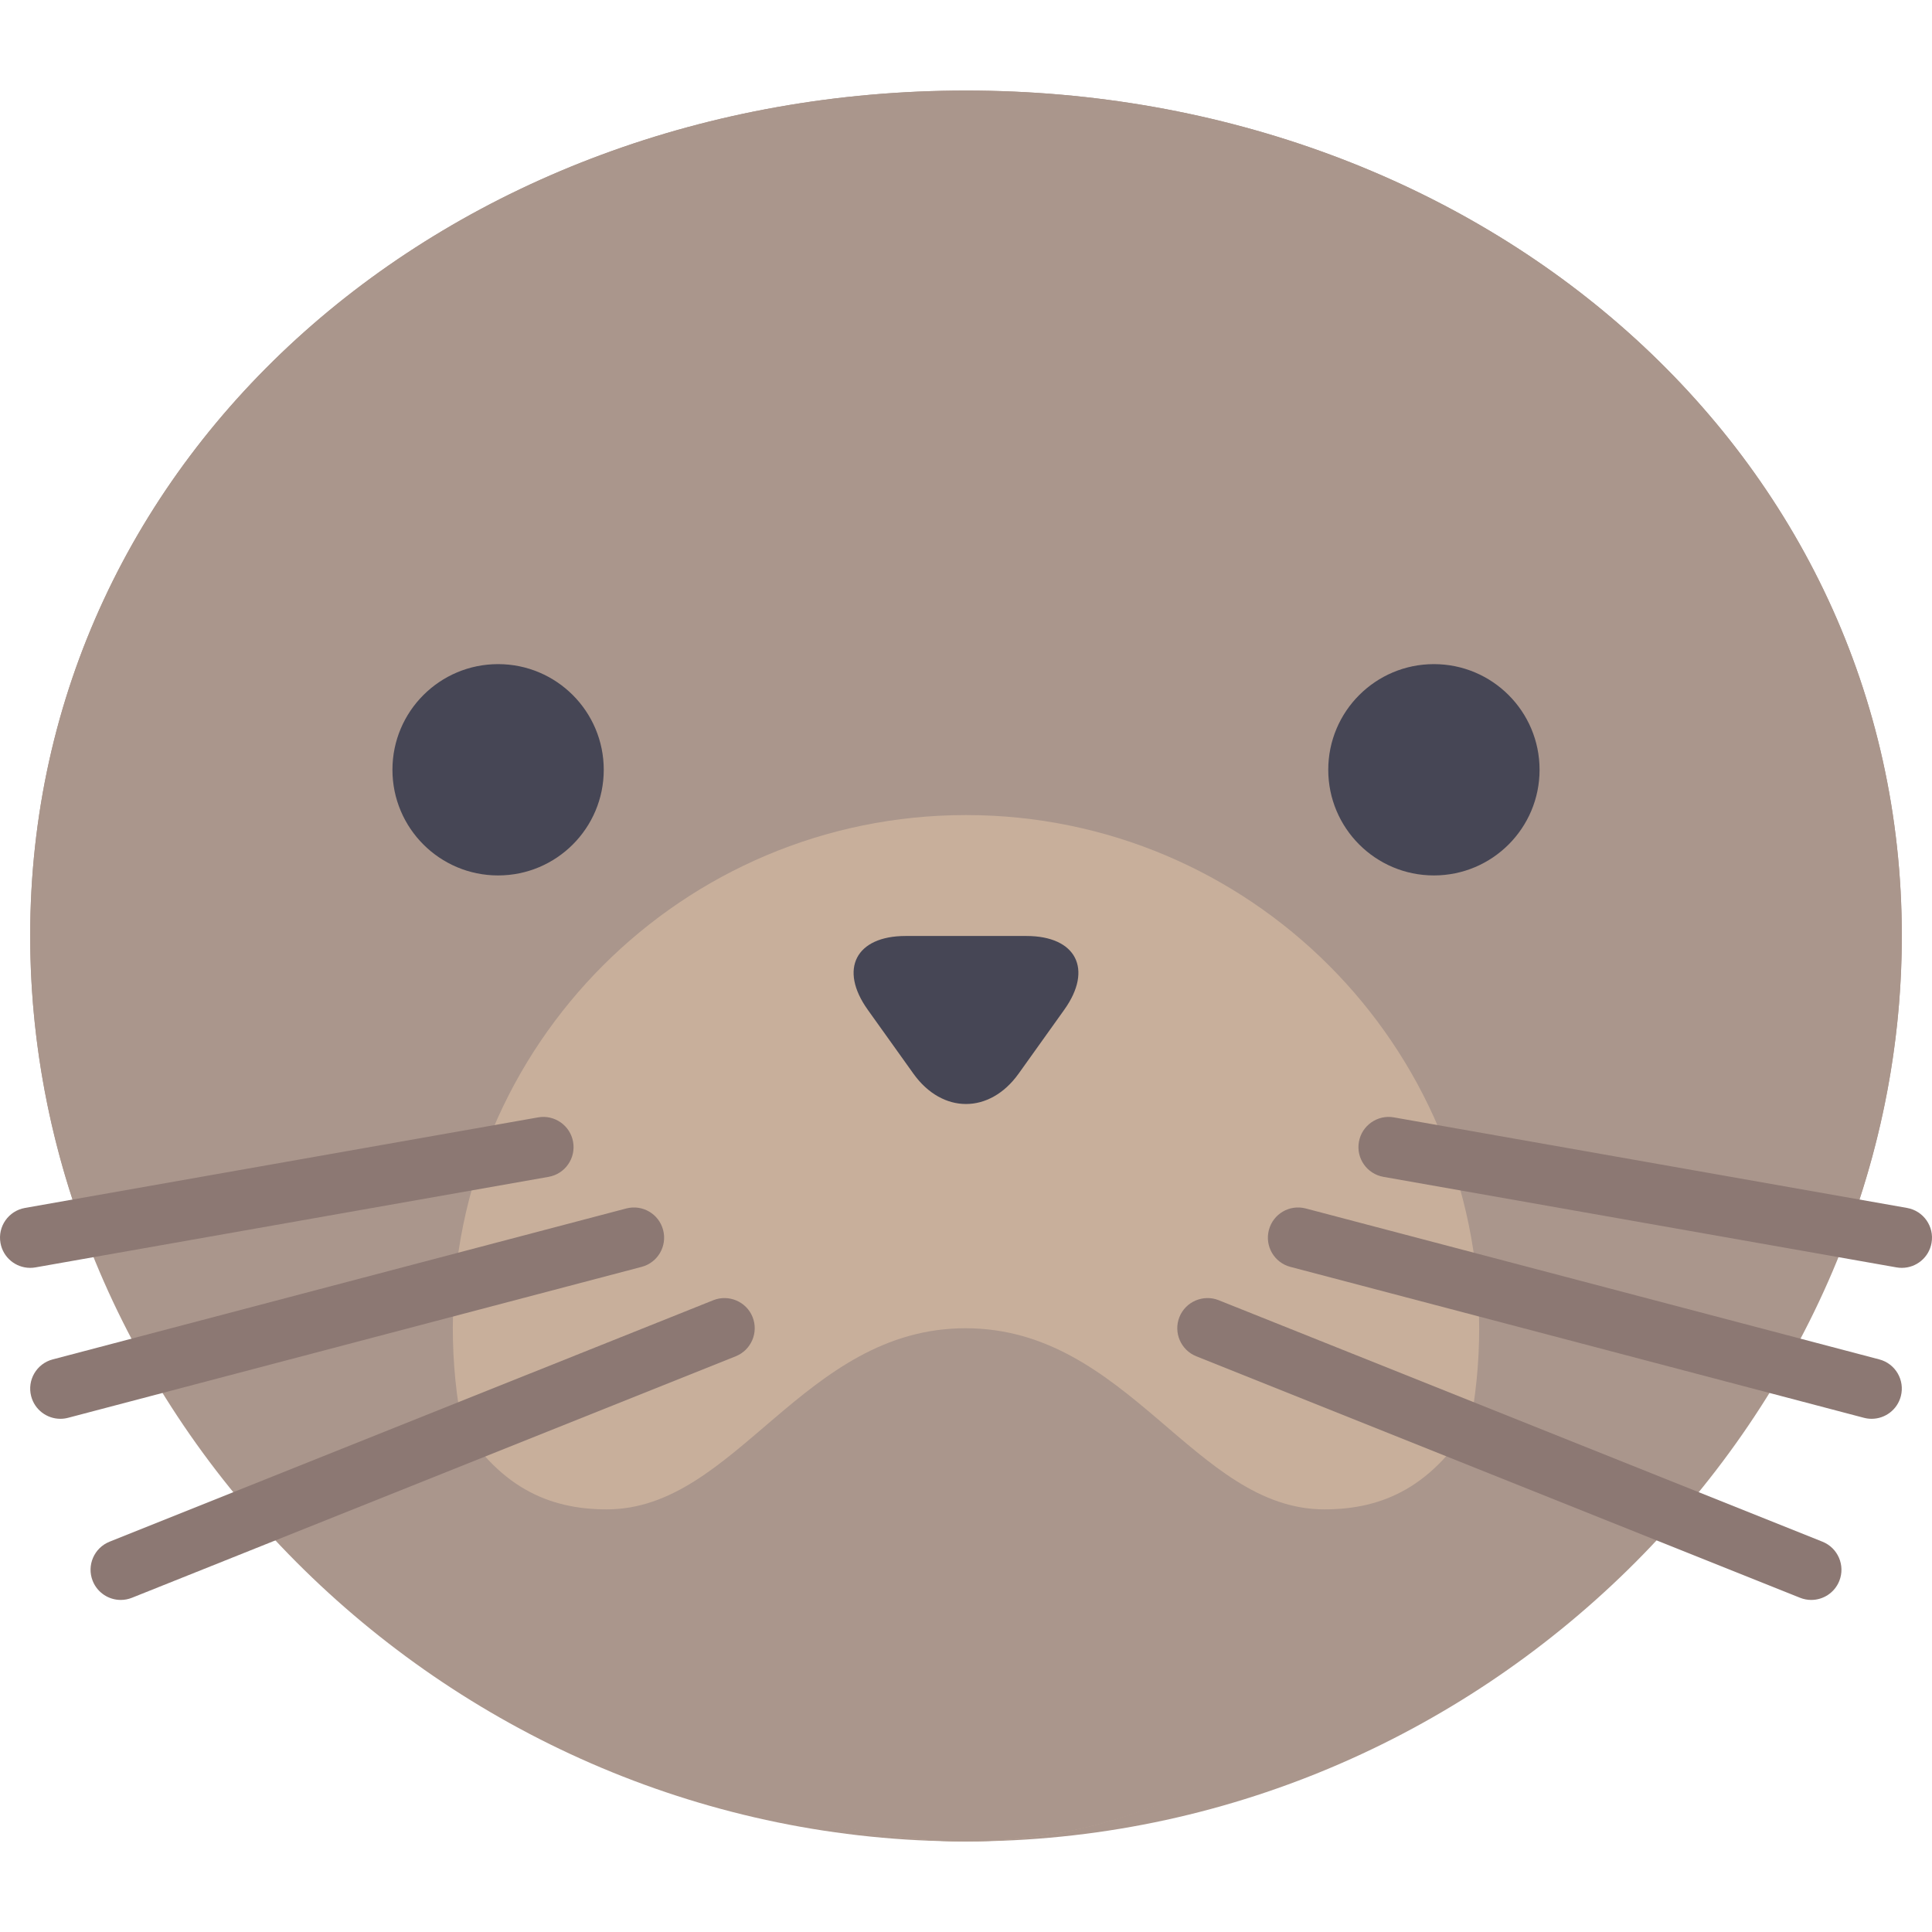
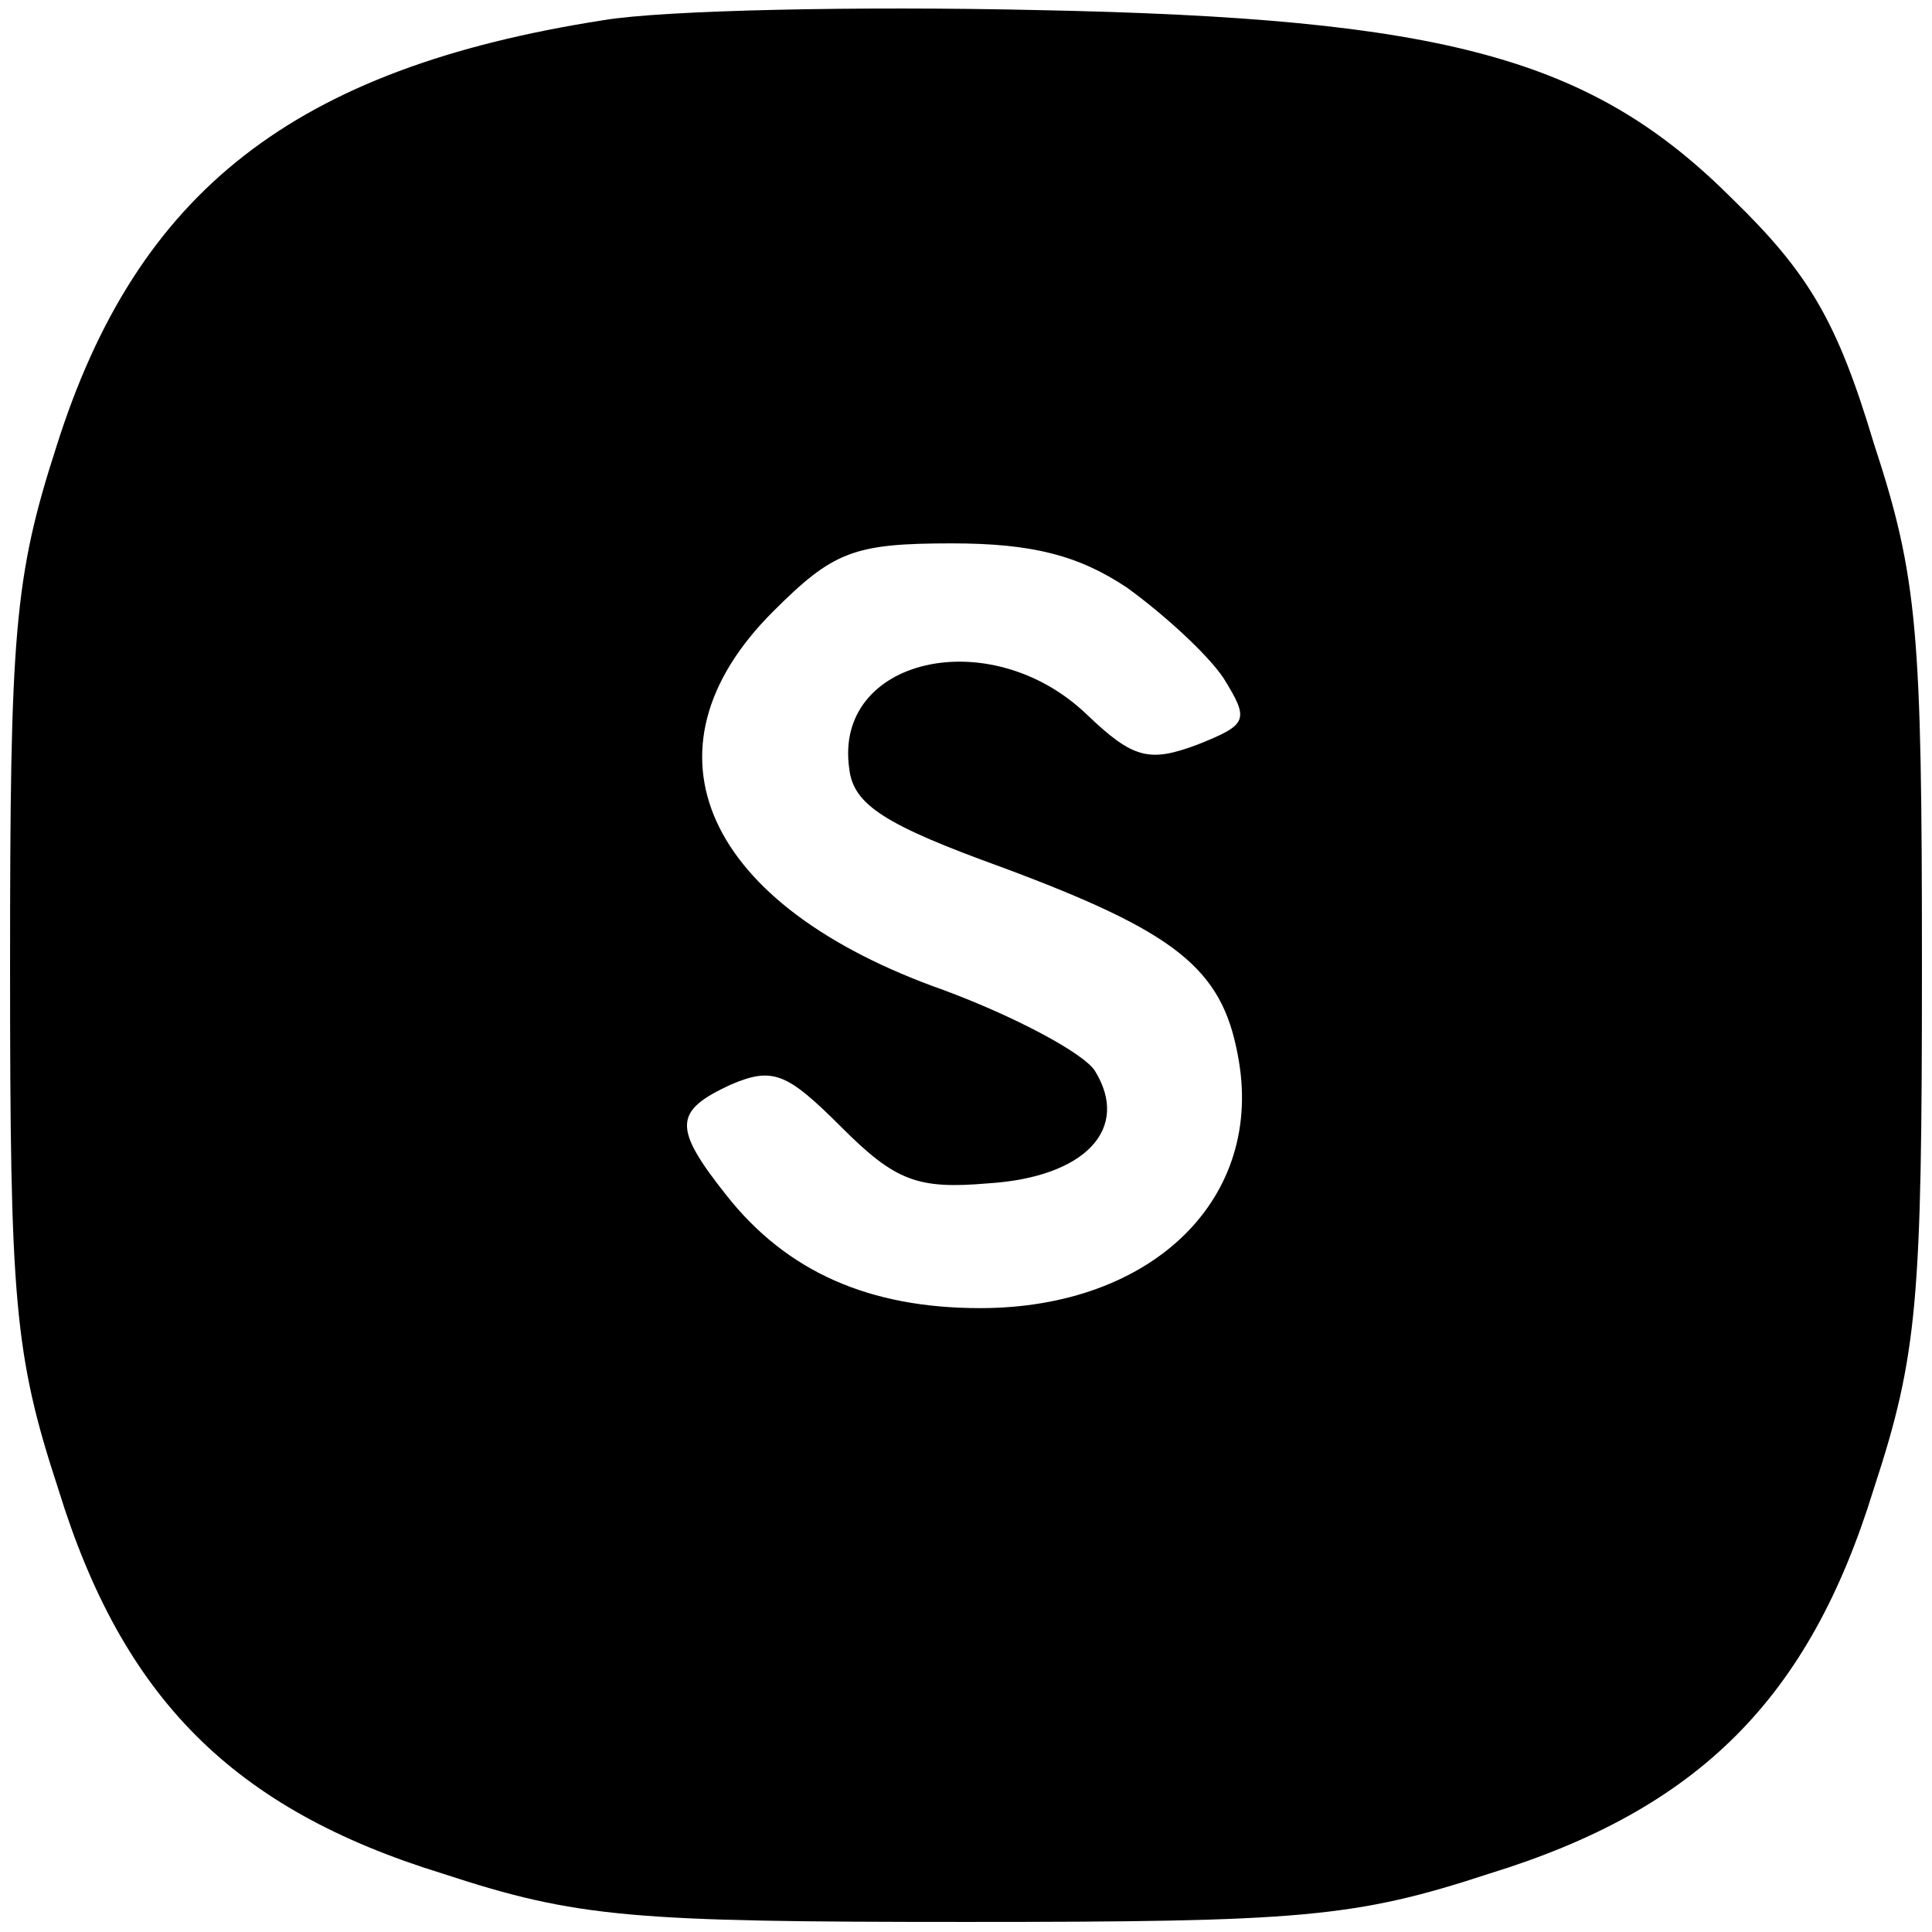
- <svg xmlns="http://www.w3.org/2000/svg" height="40" width="40" version="1.1" viewBox="0 0 511.998 511.998" xml:space="preserve">
-   <path style="fill:#AA968C;" d="M503.999,247.999c0,128.13-111.033,240-248,240S8,376.129,8,247.999s111.033-224,248-224     S503.999,119.869,503.999,247.999z" />
-   <path style="fill:#AA968C;" d="M255.999,23.999C119.033,23.999,8,119.868,8,247.999c0,24.631,4.138,48.647,11.74,71.397     c25.518,34.29,66.232,56.602,112.26,56.602c53.893,0,100.6-30.495,124-75.13c23.4,44.636,70.107,75.13,124,75.13     c46.028,0,86.743-22.312,112.26-56.602c7.602-22.75,11.74-46.767,11.74-71.397C503.999,119.868,392.966,23.999,255.999,23.999z" />
-   <circle style="fill:#C8AF9B;" cx="256" cy="351.999" r="136" />
-   <g>
-     <circle style="fill:#464655;" cx="132" cy="203.999" r="28" />
-     <circle style="fill:#464655;" cx="380" cy="203.999" r="28" />
-     <path style="fill:#464655;" d="M269.949,284.516c-7.672,10.741-20.227,10.741-27.899,0l-12.101-16.941       c-7.672-10.741-3.15-19.53,10.05-19.53h32c13.2,0,17.723,8.788,10.05,19.53L269.949,284.516z" />
-   </g>
-   <path style="fill:#AA968C;" d="M 350.964 399.998 C 316.628 399.998 299.021 351.998 255.882 351.998 C 212.742 351.998 195.135 399.998 160.801 399.998 C 145.395 399.998 131.723 394.147 120.621 374.798 C 131.595 439.03 187.893 487.998 255.881 487.998 C 323.868 487.998 380.168 439.03 391.14 374.798 C 380.04 394.148 366.368 399.998 350.964 399.998 Z" />
-   <g>
-     <path style="fill:#8C7873;" d="M32,423.998c-3.172,0-6.18-1.906-7.43-5.031c-1.641-4.105,0.359-8.758,4.461-10.402l160.008-64       c4.062-1.617,8.758,0.352,10.398,4.457s-0.359,8.758-4.461,10.402l-160.008,64C34,423.811,32.992,423.998,32,423.998z" />
-     <path style="fill:#8C7873;" d="M15.992,375.995c-3.547,0-6.781-2.375-7.727-5.965c-1.125-4.273,1.422-8.648,5.695-9.773l152-40       c4.289-1.121,8.648,1.426,9.773,5.703c1.125,4.273-1.422,8.648-5.695,9.773l-152,40C17.351,375.913,16.672,375.995,15.992,375.995z       " />
-     <path style="fill:#8C7873;" d="M7.992,335.995c-3.812,0-7.187-2.73-7.867-6.609c-0.773-4.352,2.133-8.5,6.484-9.27l136-24       c4.328-0.77,8.508,2.141,9.266,6.488c0.773,4.352-2.133,8.5-6.484,9.27l-136,24C8.922,335.956,8.453,335.995,7.992,335.995z" />
-     <path style="fill:#8C7873;" d="M480,423.998c3.172,0,6.18-1.906,7.43-5.031c1.641-4.105-0.359-8.758-4.461-10.402l-160.008-64       c-4.063-1.617-8.758,0.352-10.398,4.457s0.359,8.758,4.461,10.402l160.008,64C478,423.811,479.007,423.998,480,423.998z" />
-     <path style="fill:#8C7873;" d="M496.007,375.995c3.547,0,6.781-2.375,7.727-5.965c1.125-4.273-1.422-8.648-5.695-9.773l-152-40       c-4.289-1.121-8.648,1.426-9.773,5.703c-1.125,4.273,1.422,8.648,5.695,9.773l152,40       C494.648,375.913,495.328,375.995,496.007,375.995z" />
-     <path style="fill:#8C7873;" d="M504.007,335.995c3.813,0,7.188-2.73,7.867-6.609c0.773-4.352-2.133-8.5-6.484-9.27l-136-24       c-4.328-0.77-8.508,2.141-9.266,6.488c-0.773,4.352,2.133,8.5,6.484,9.27l136,24C503.078,335.956,503.546,335.995,504.007,335.995z       " />
+ <svg xmlns="http://www.w3.org/2000/svg" version="1.0" width="96pt" height="96pt" viewBox="0 0 96 96" preserveAspectRatio="xMidYMid meet">
+   <g transform="translate(0,96) scale(0.1,-0.1)" fill="#000000" stroke="none">
+     <path d="M300 950 c-154 -24 -232 -85 -272 -212 -21 -65 -23 -93 -23 -258 0 -166 2 -193 24 -260 32 -104 87 -159 191 -191 67 -22 94 -24 260 -24 166 0 193 2 260 24 104 32 159 87 191 191 22 67 24 94 24 260 0 166 -2 193 -24 260 -18 60 -32 84 -70 121 -70 70 -142 90 -346 94 -88 2 -185 0 -215 -5z m260 -282 c18 -13 40 -33 48 -45 13 -21 12 -23 -13 -33 -24 -9 -32 -7 -55 15 -48 46 -126 28 -118 -27 2 -18 18 -28 76 -49 86 -32 109 -50 117 -93 14 -71 -42 -126 -128 -126 -55 0 -96 18 -126 56 -27 34 -26 42 2 55 21 9 28 6 55 -21 27 -27 38 -31 73 -28 48 3 71 27 53 56 -6 9 -40 27 -75 40 -119 42 -154 119 -85 188 30 30 40 34 89 34 40 0 63 -6 87 -22z" />
  </g>
</svg>
